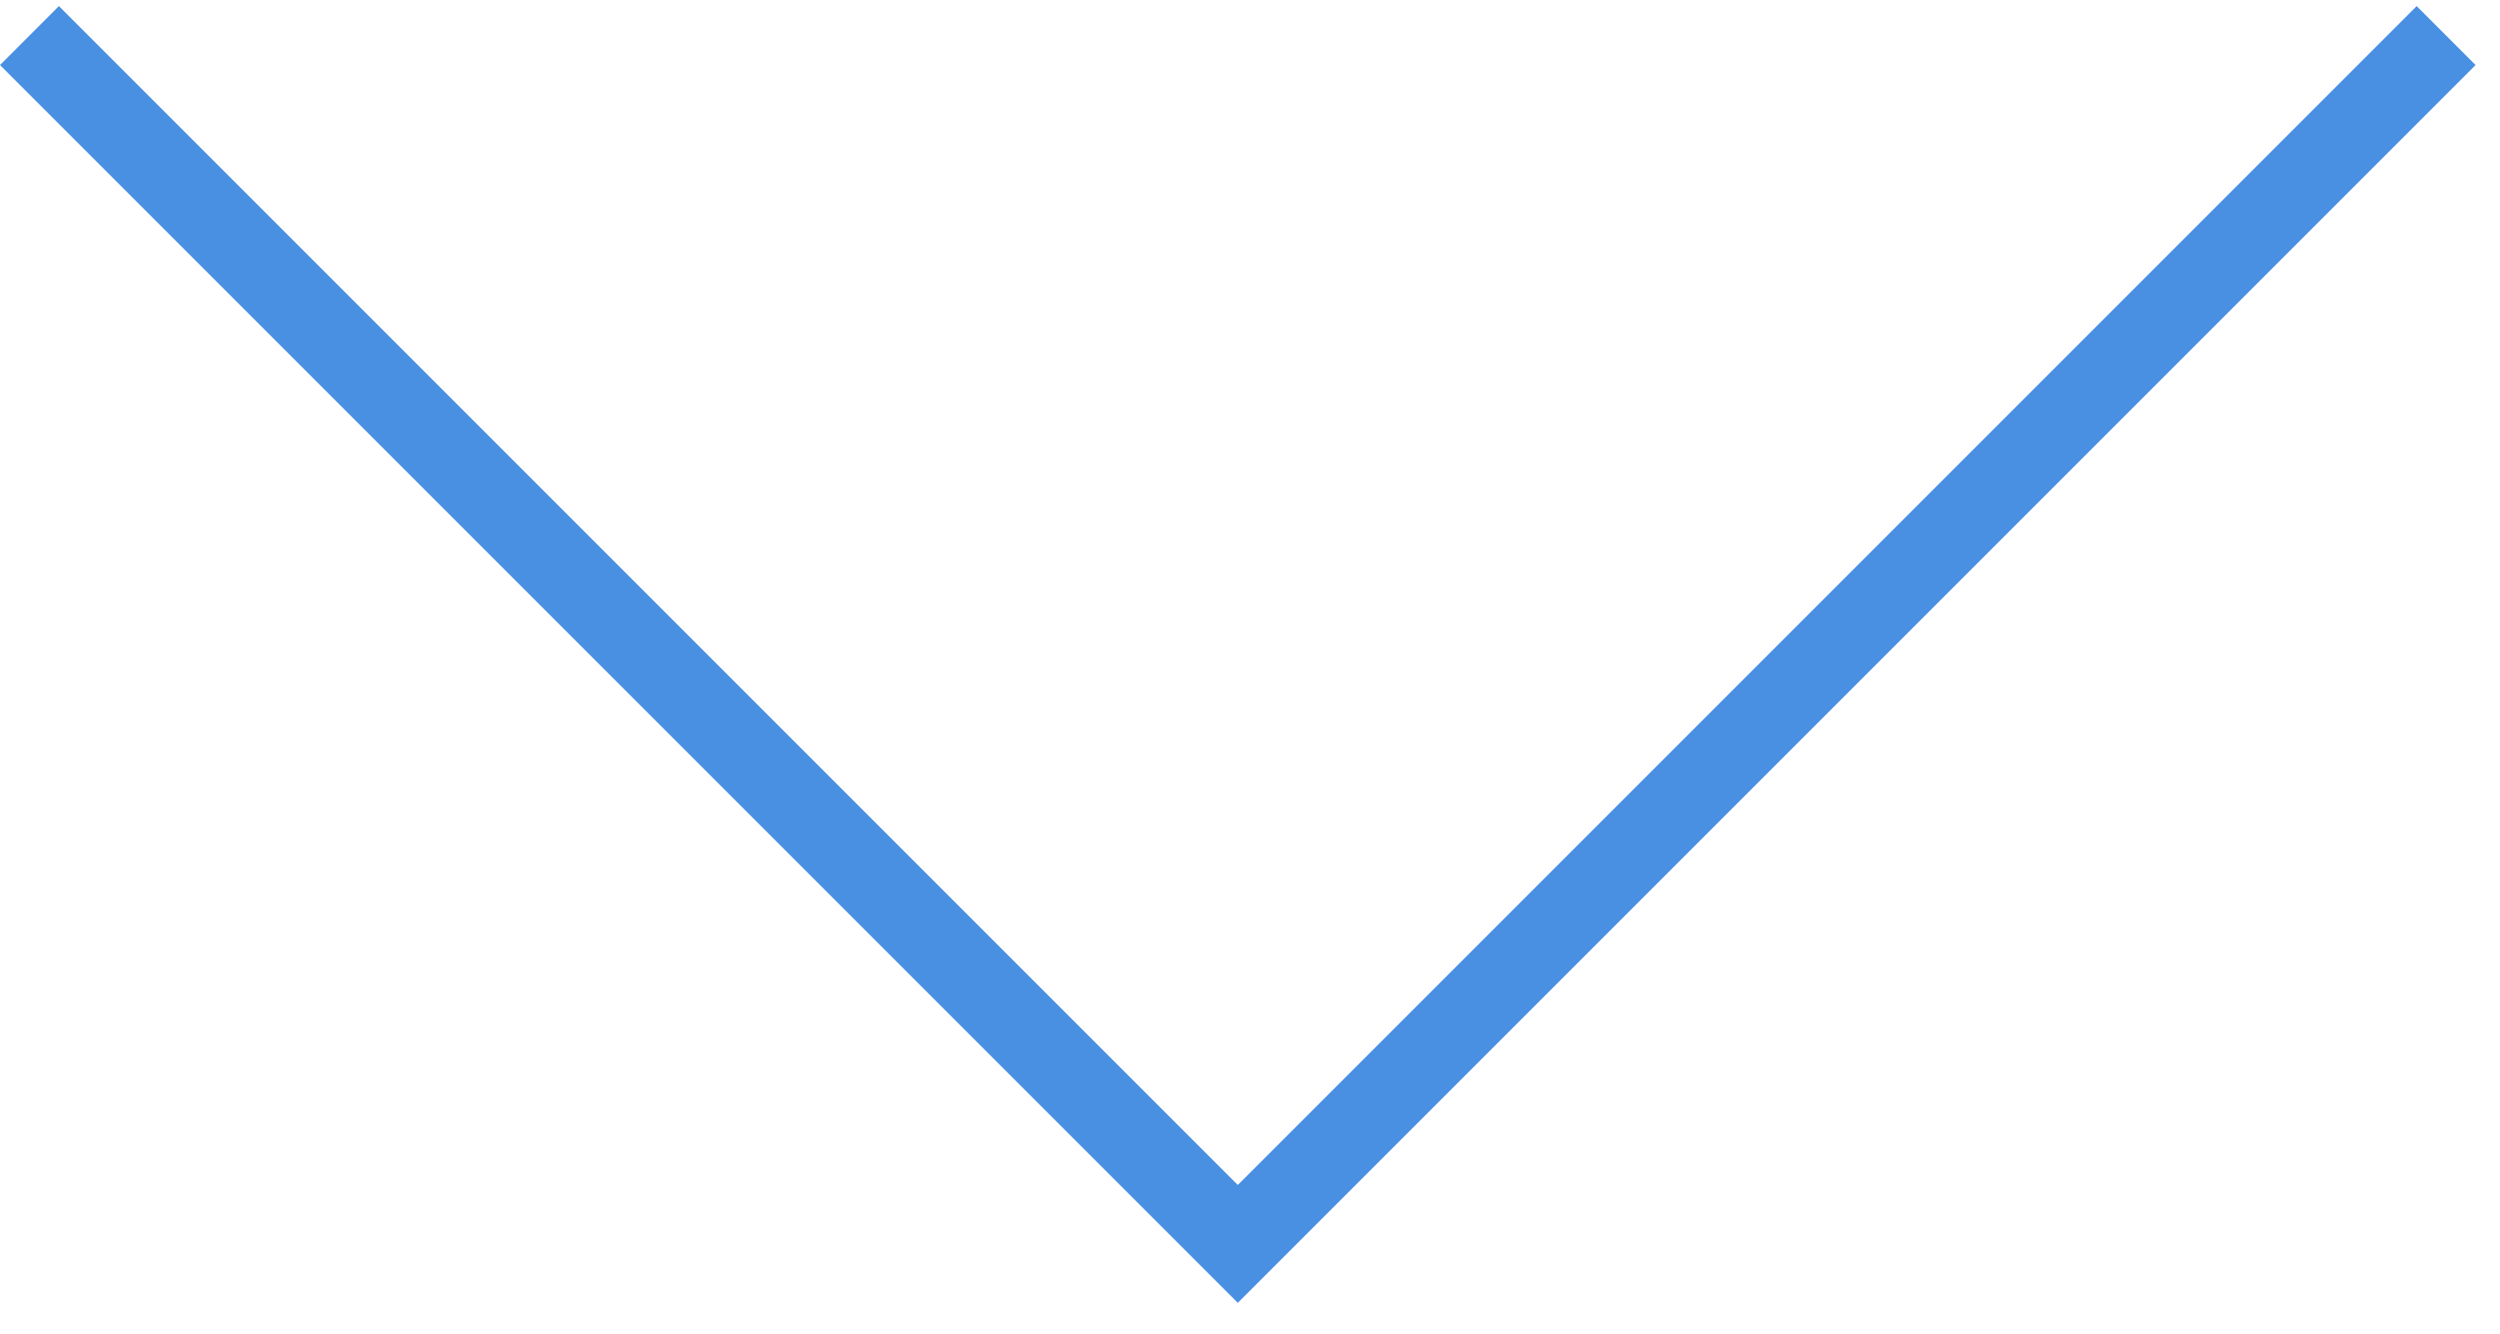
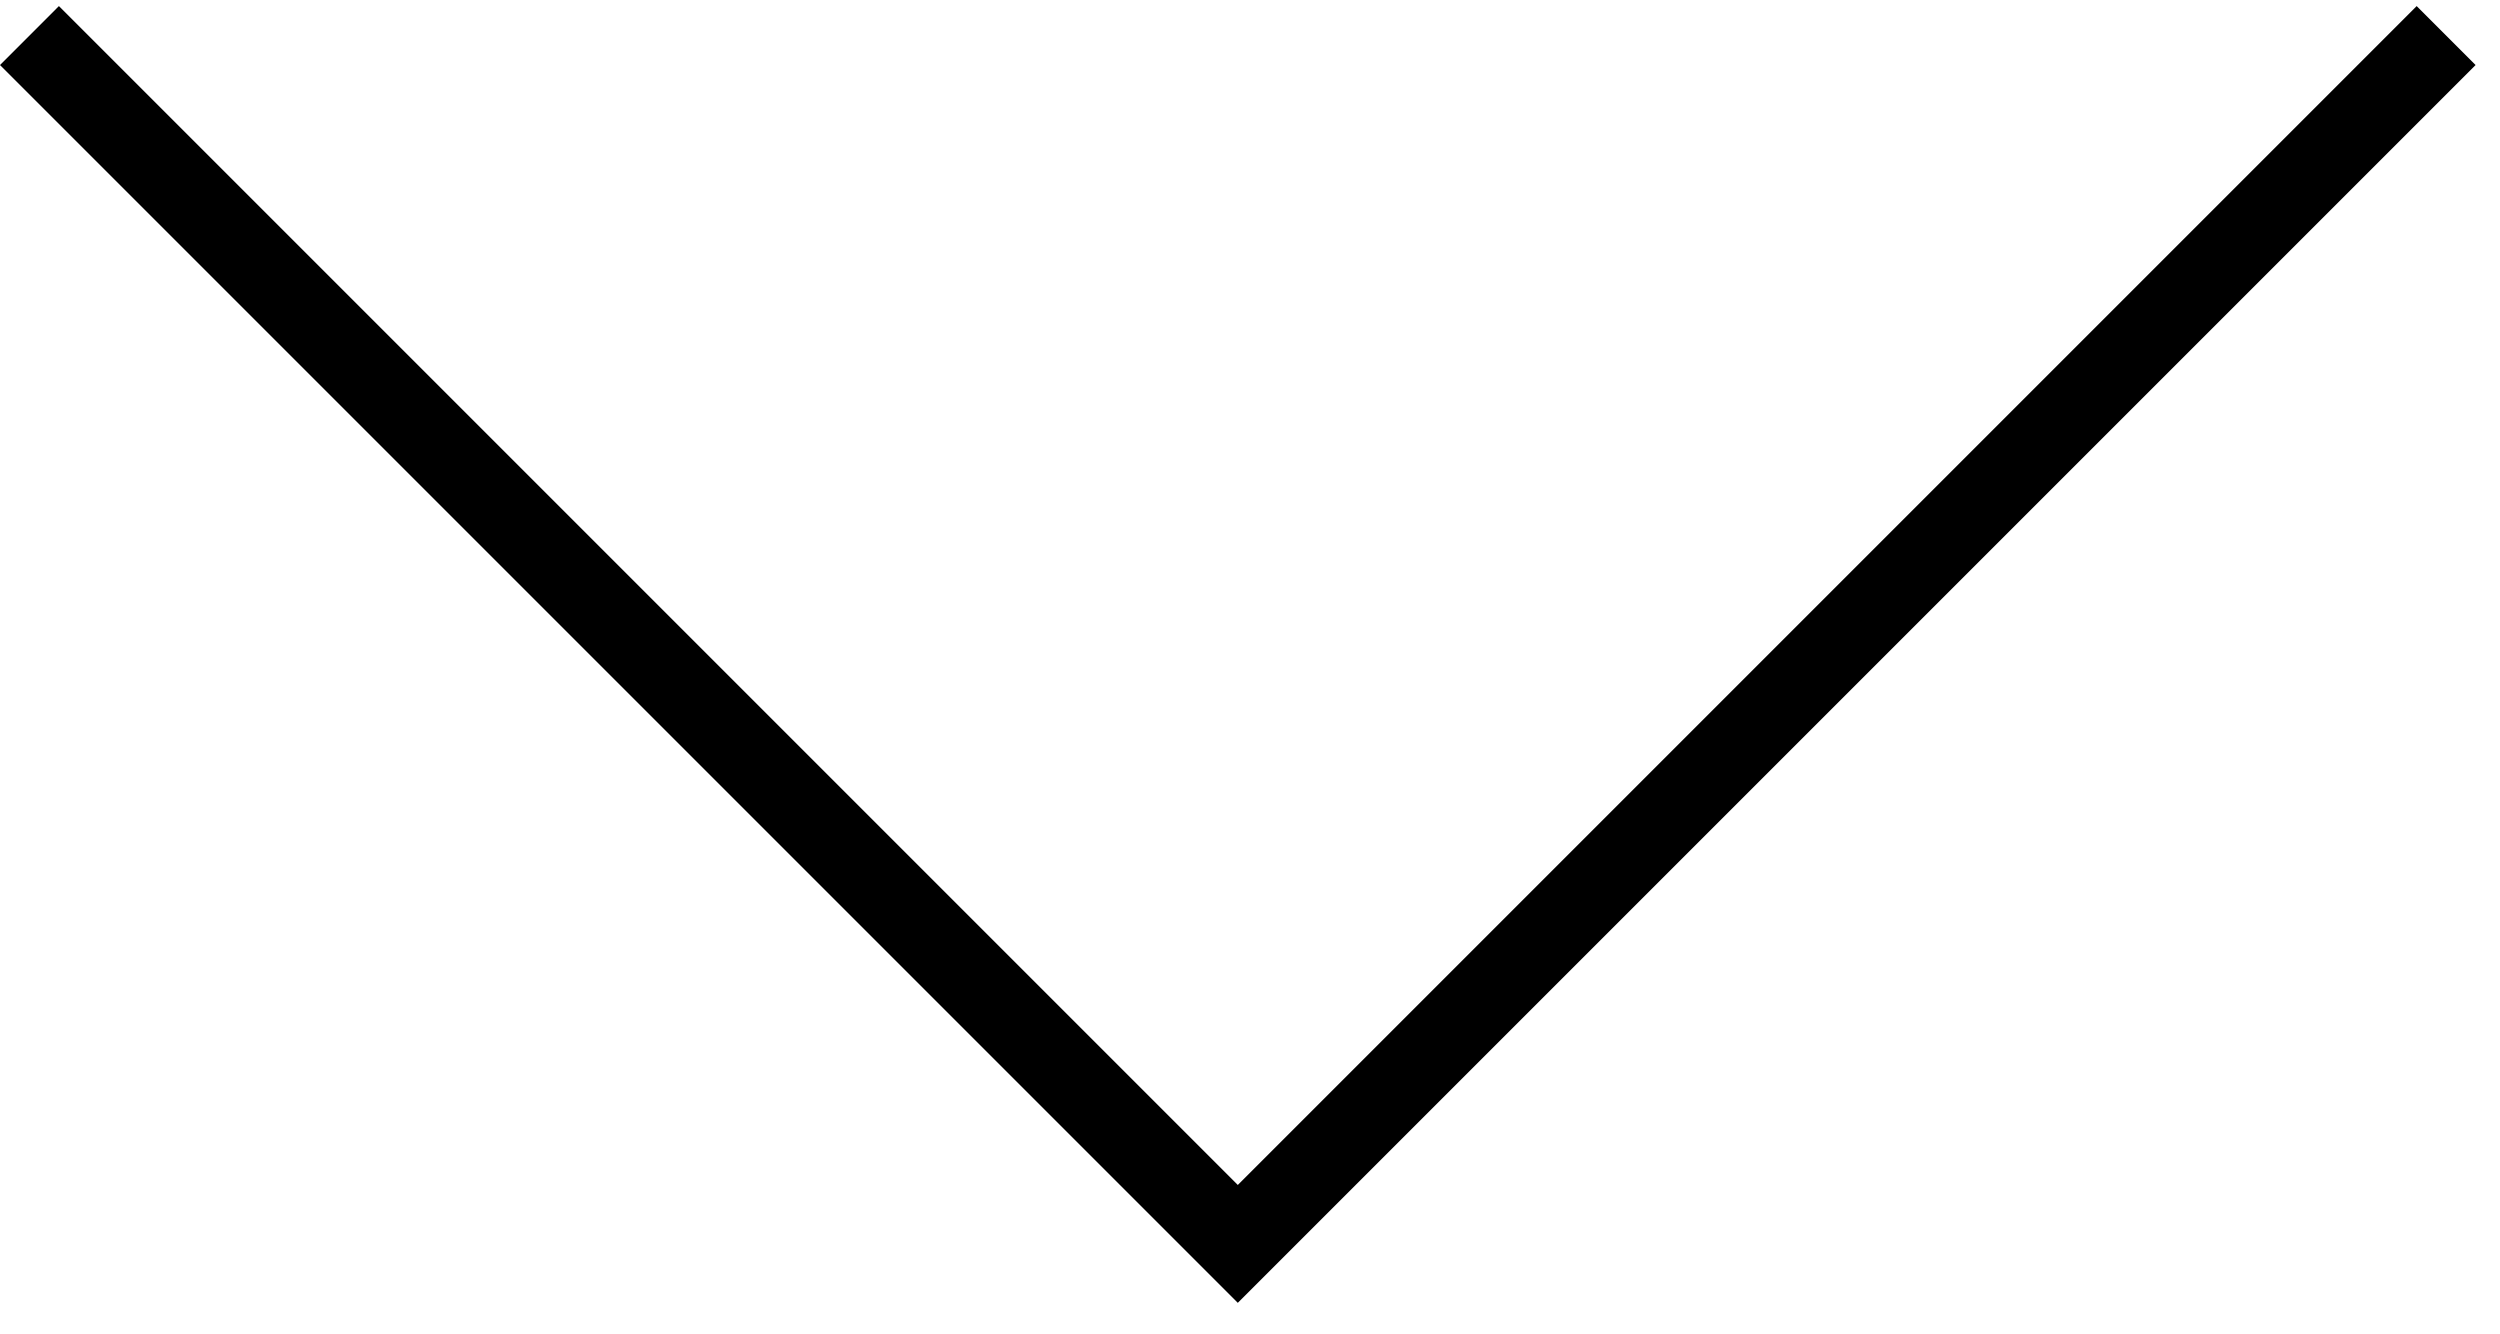
<svg xmlns="http://www.w3.org/2000/svg" width="60px" height="32px" viewBox="0 0 60 32" version="1.1">
  <defs />
  <g id="Page-1" stroke="none" stroke-width="1" fill="none" fill-rule="evenodd">
-     <g id="Group-3" fill="#4990E2">
+     <g id="Group-3" fill="#000000">
      <g id="Group-2">
        <g id="Group">
          <polygon id="Shape" points="29.707 31.268 0 1.561 1.414 0.146 29.707 28.439 58 0.146 59.414 1.561" />
        </g>
      </g>
    </g>
  </g>
</svg>
